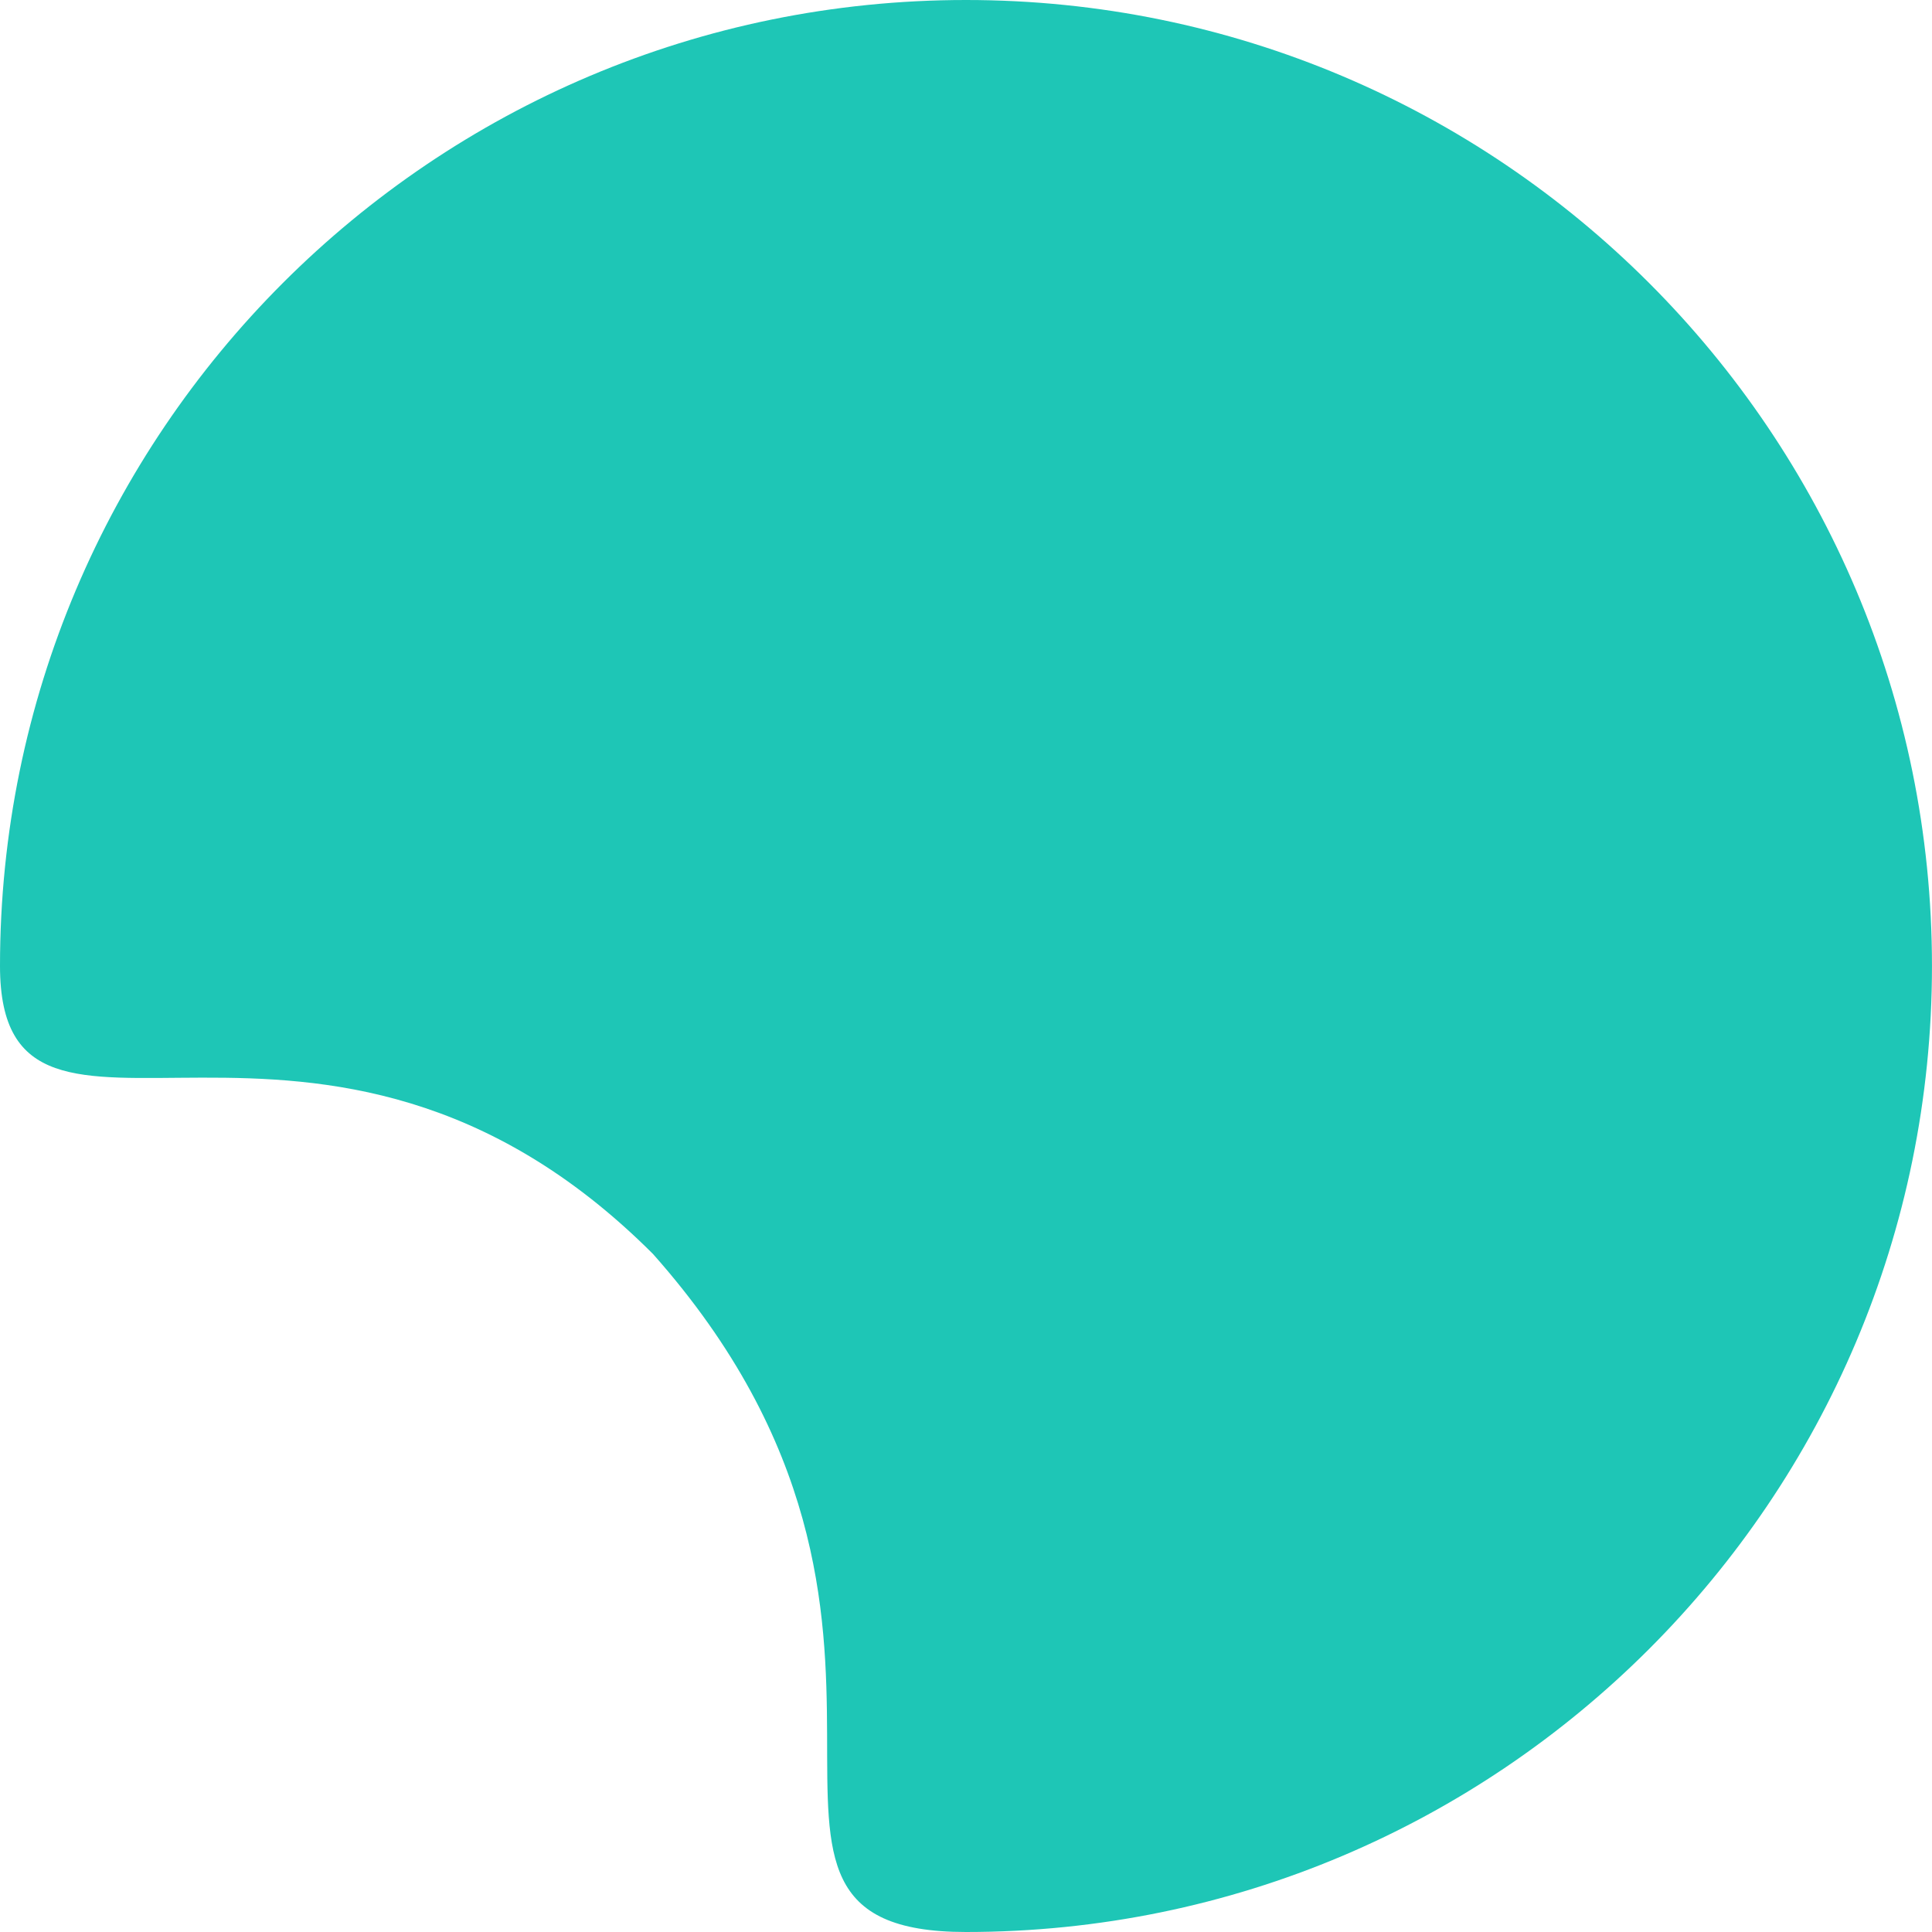
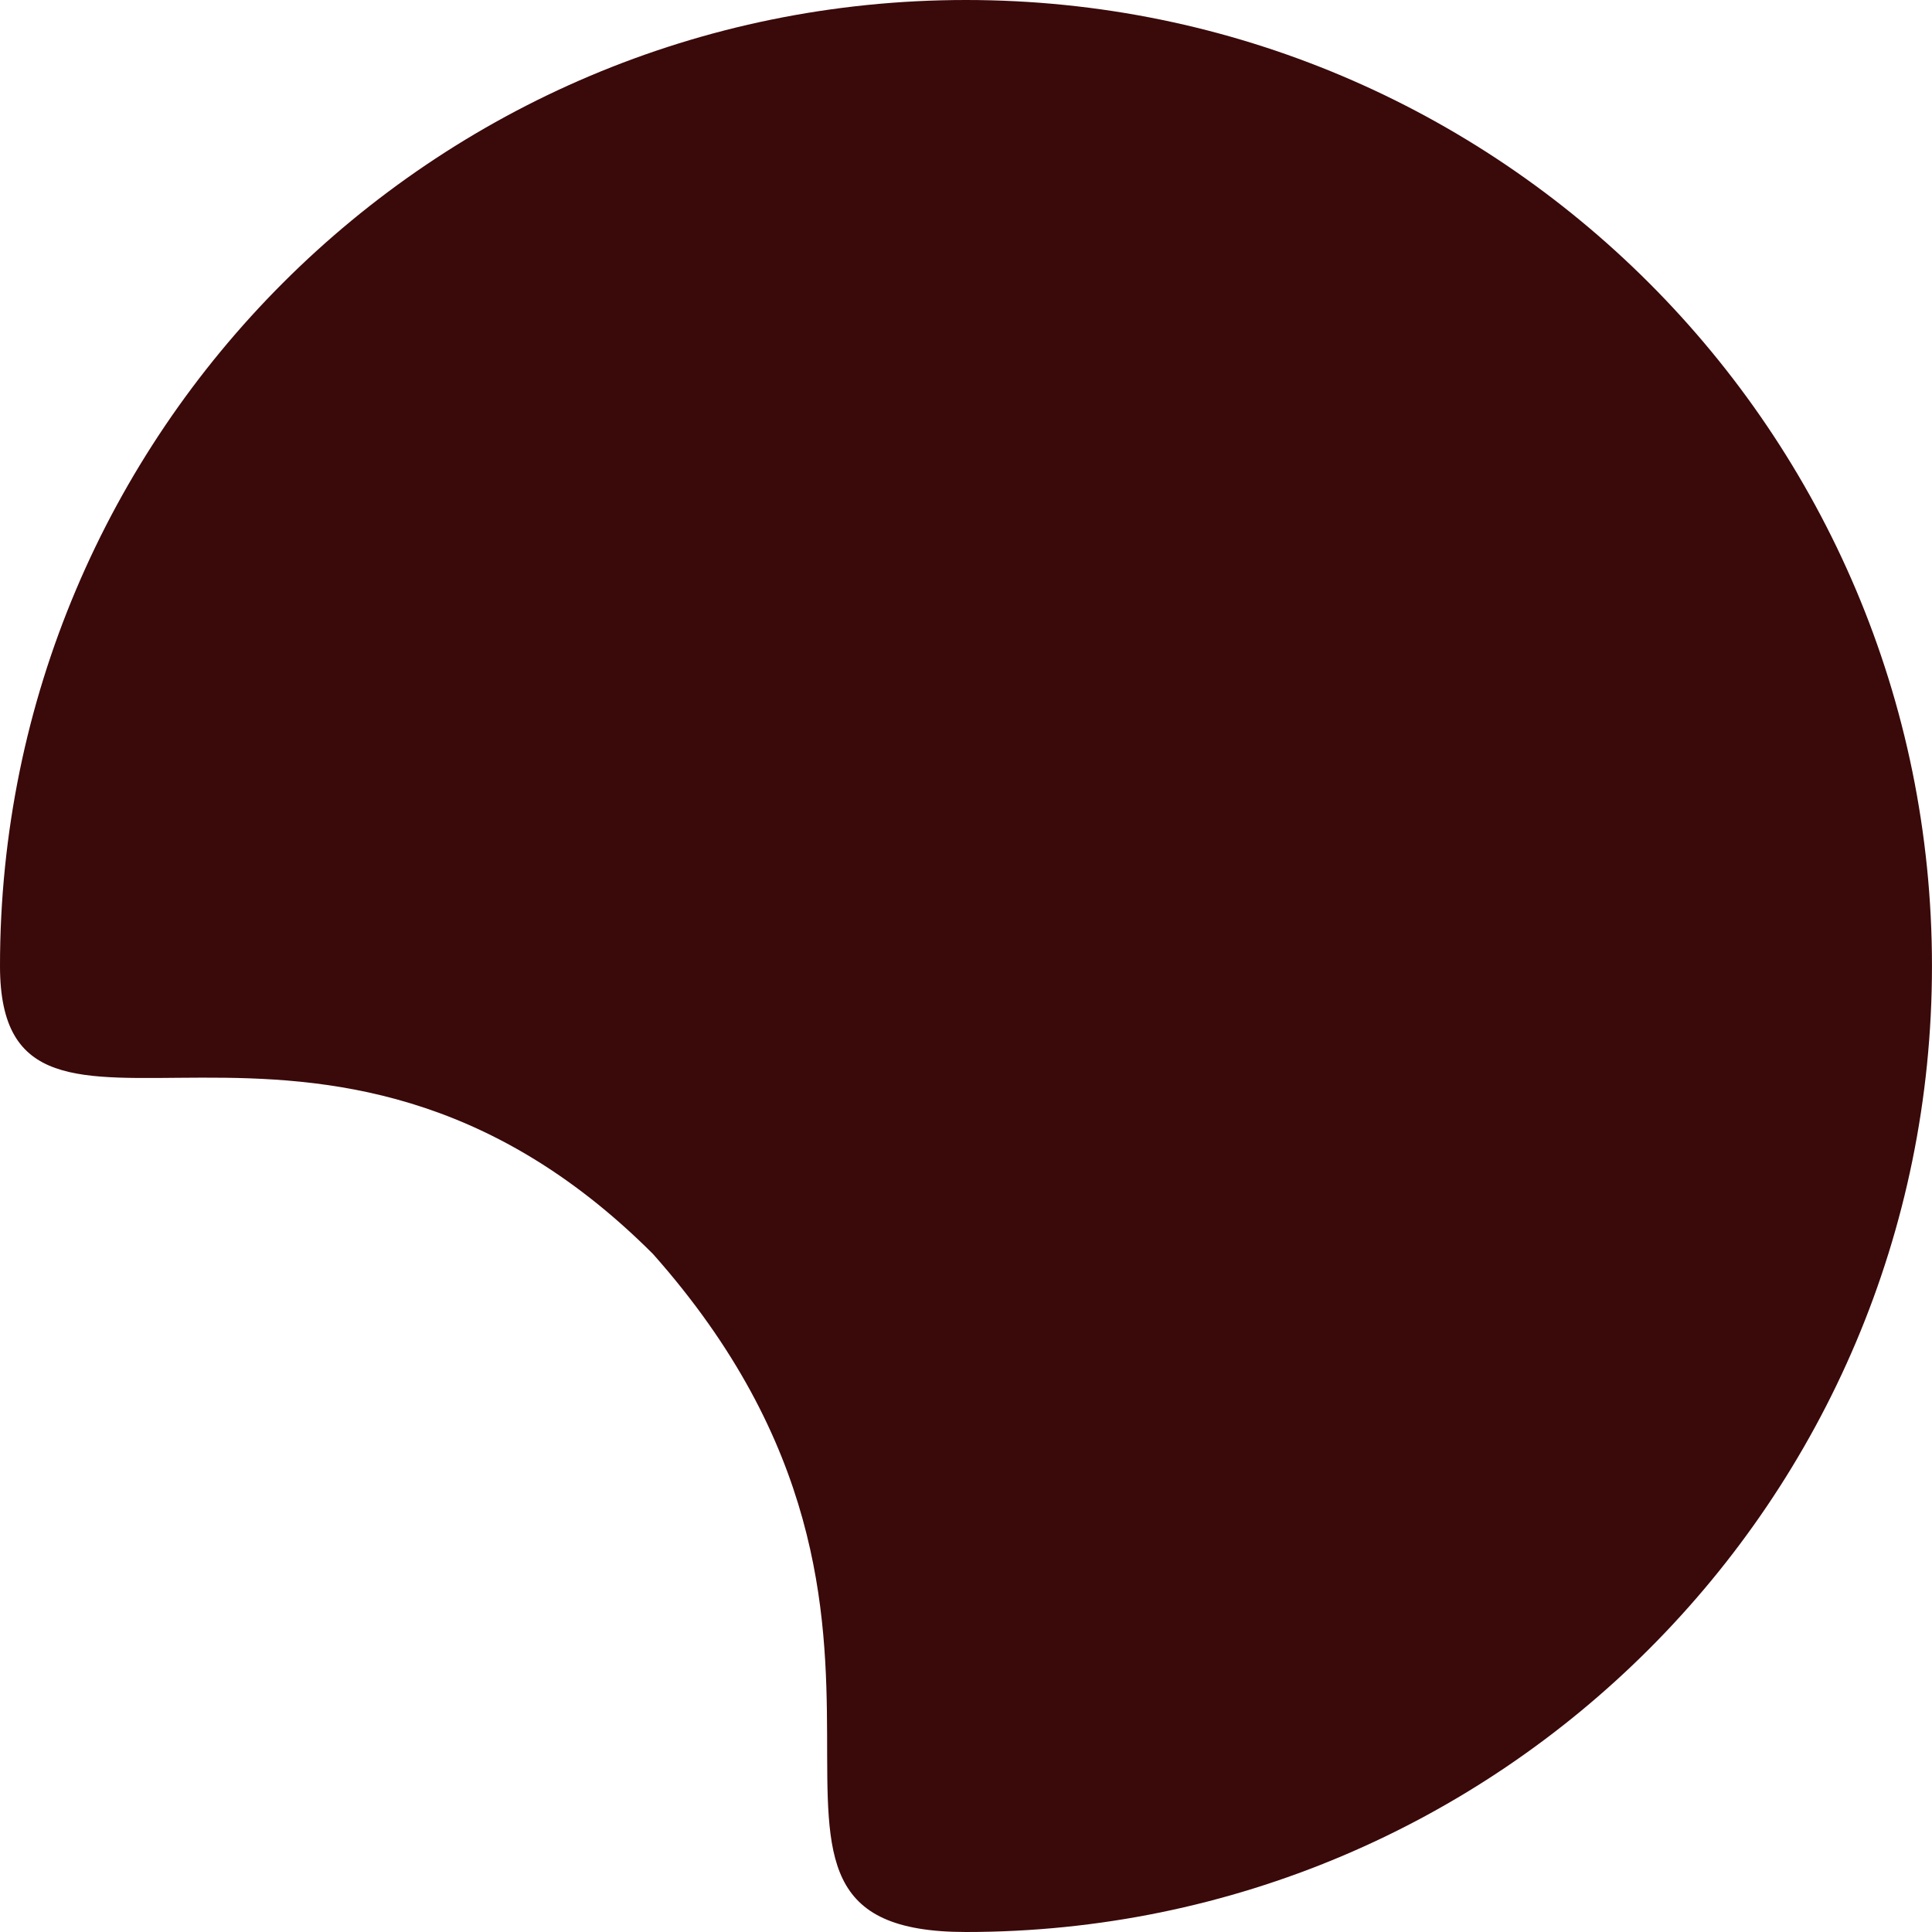
<svg xmlns="http://www.w3.org/2000/svg" width="259.408" height="259.408" viewBox="0 0 259.408 259.408">
-   <path id="Path_1" data-name="Path 1" d="M129.7,0a129.7,129.7,0,0,1,0,259.408c-38.61,0,2.894-40.428-42.021-91.035C43.078,123.768,0,162.727,0,129.7A129.7,129.7,0,0,1,129.7,0Z" fill="#1ec6b6" />
+   <path id="Path_1" data-name="Path 1" d="M129.7,0a129.7,129.7,0,0,1,0,259.408c-38.61,0,2.894-40.428-42.021-91.035C43.078,123.768,0,162.727,0,129.7A129.7,129.7,0,0,1,129.7,0Z" fill="#3A090A" />
</svg>
